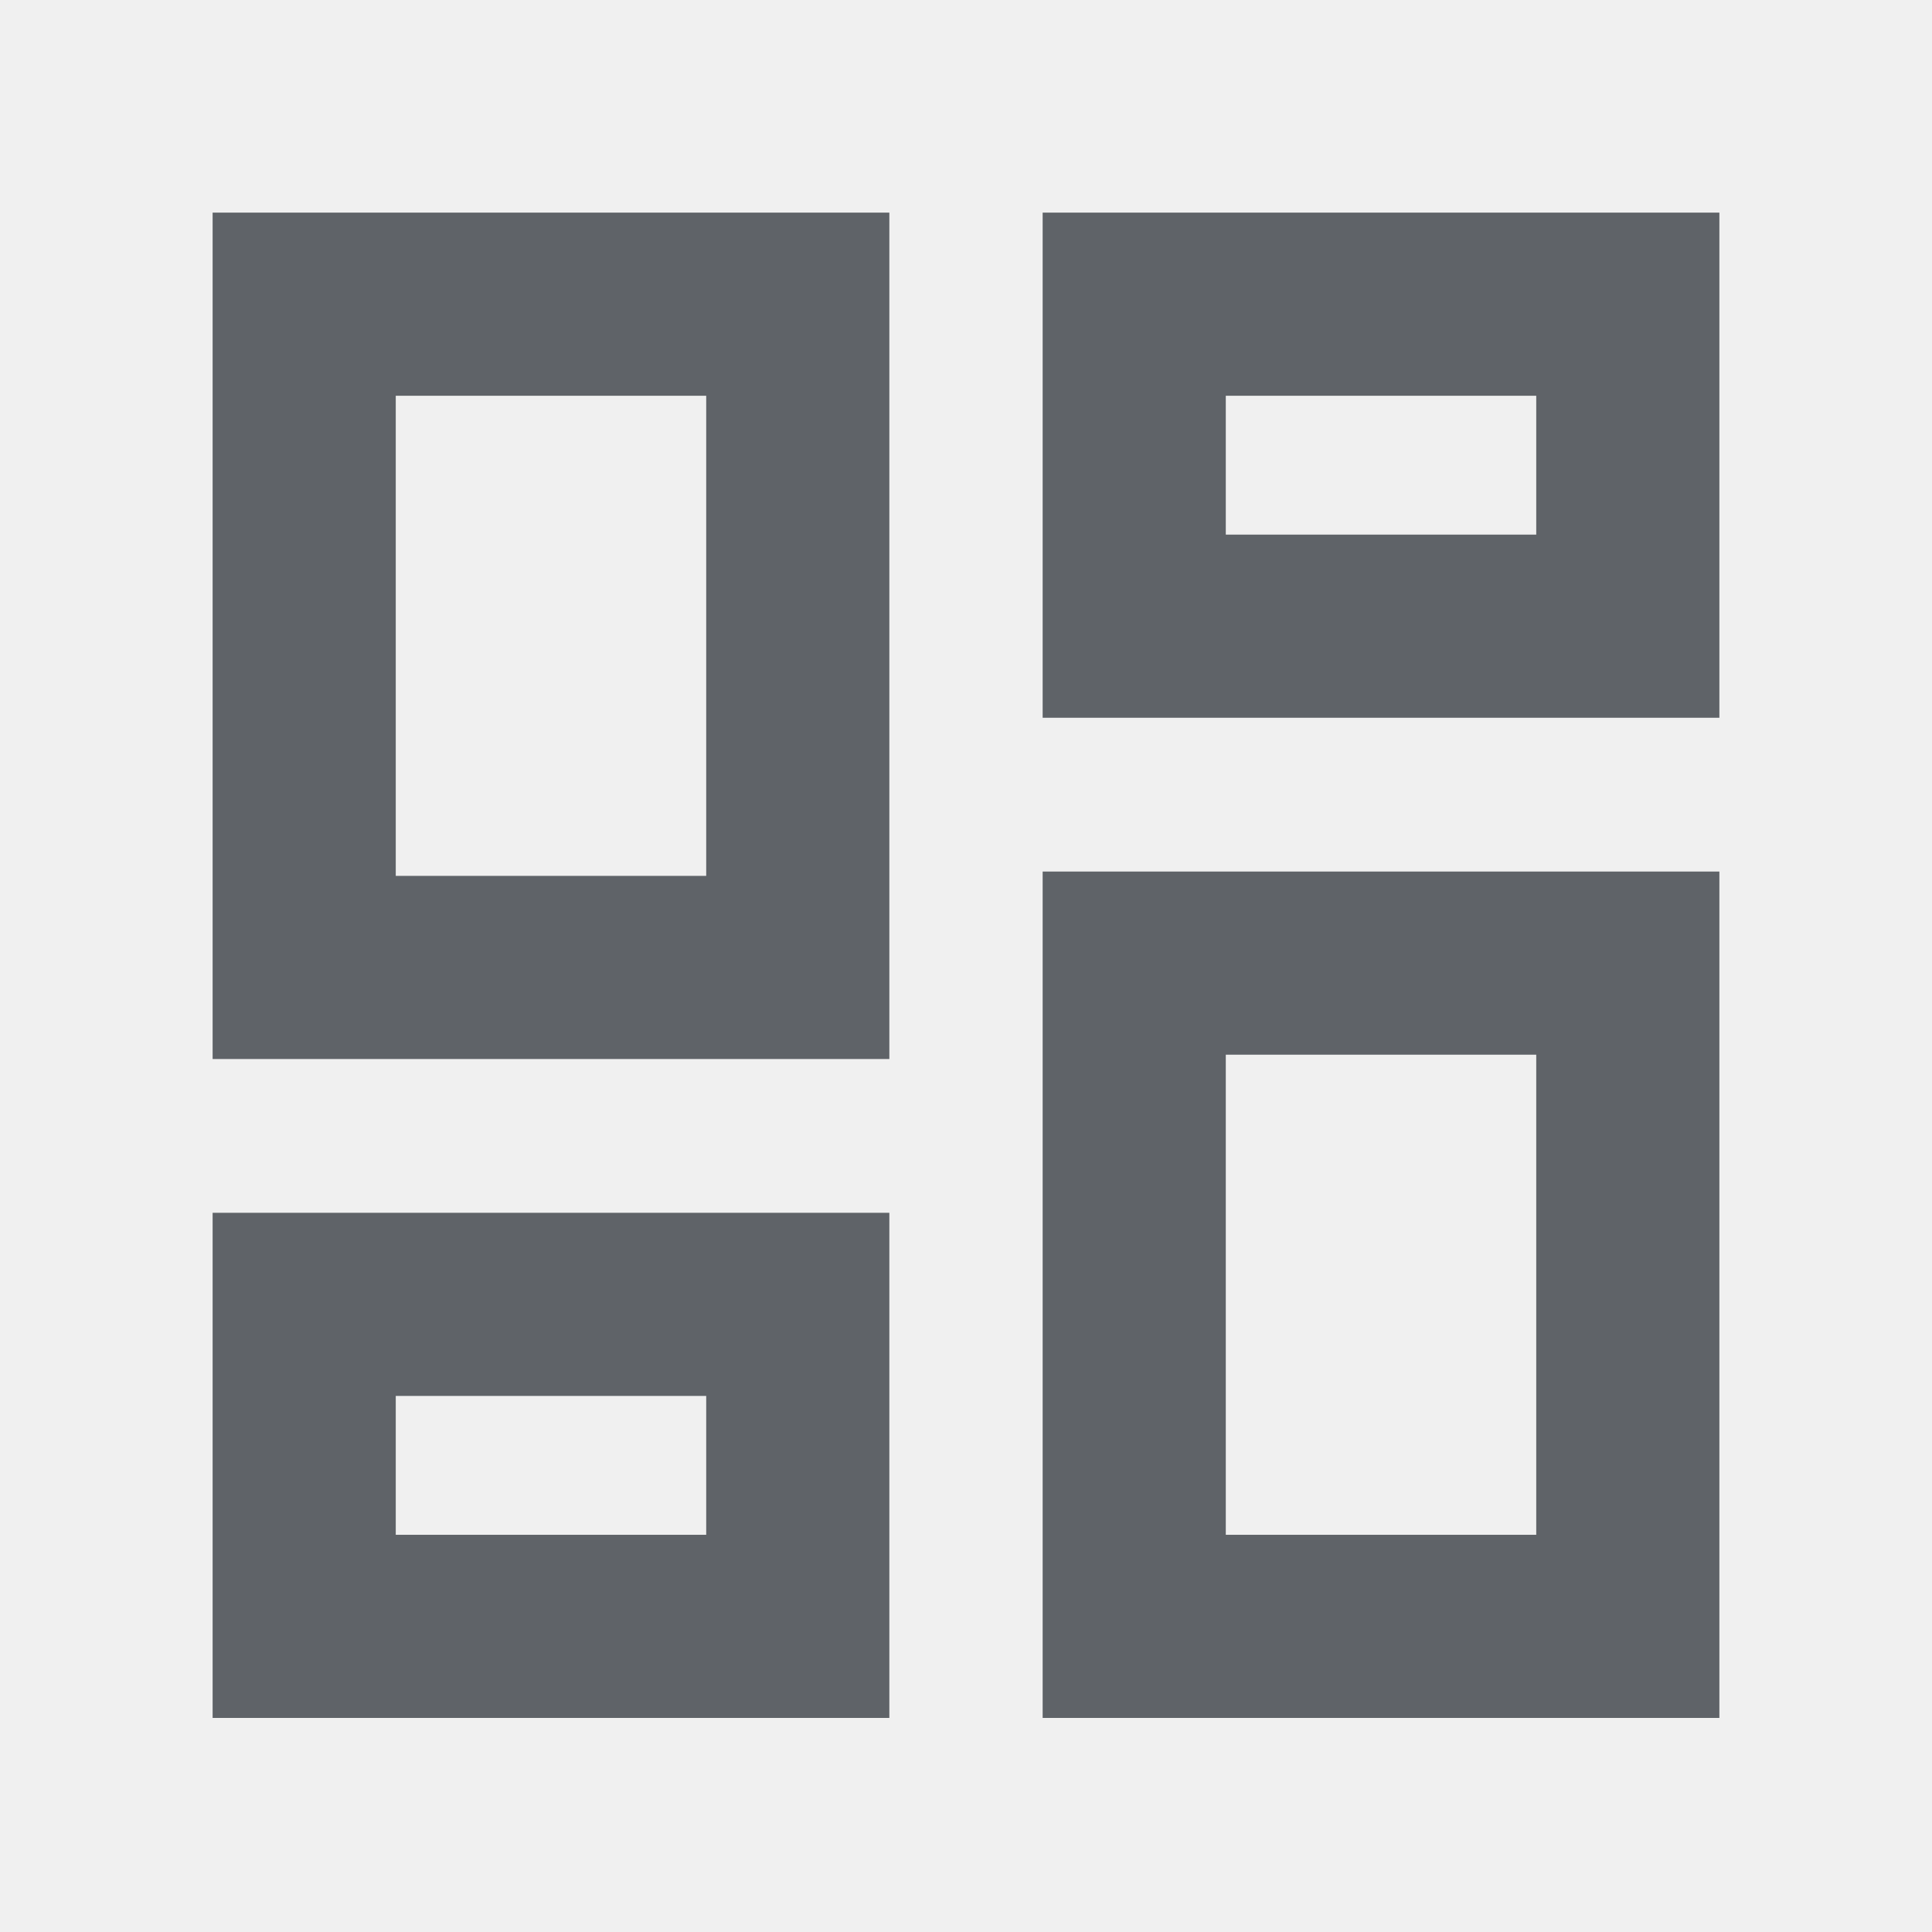
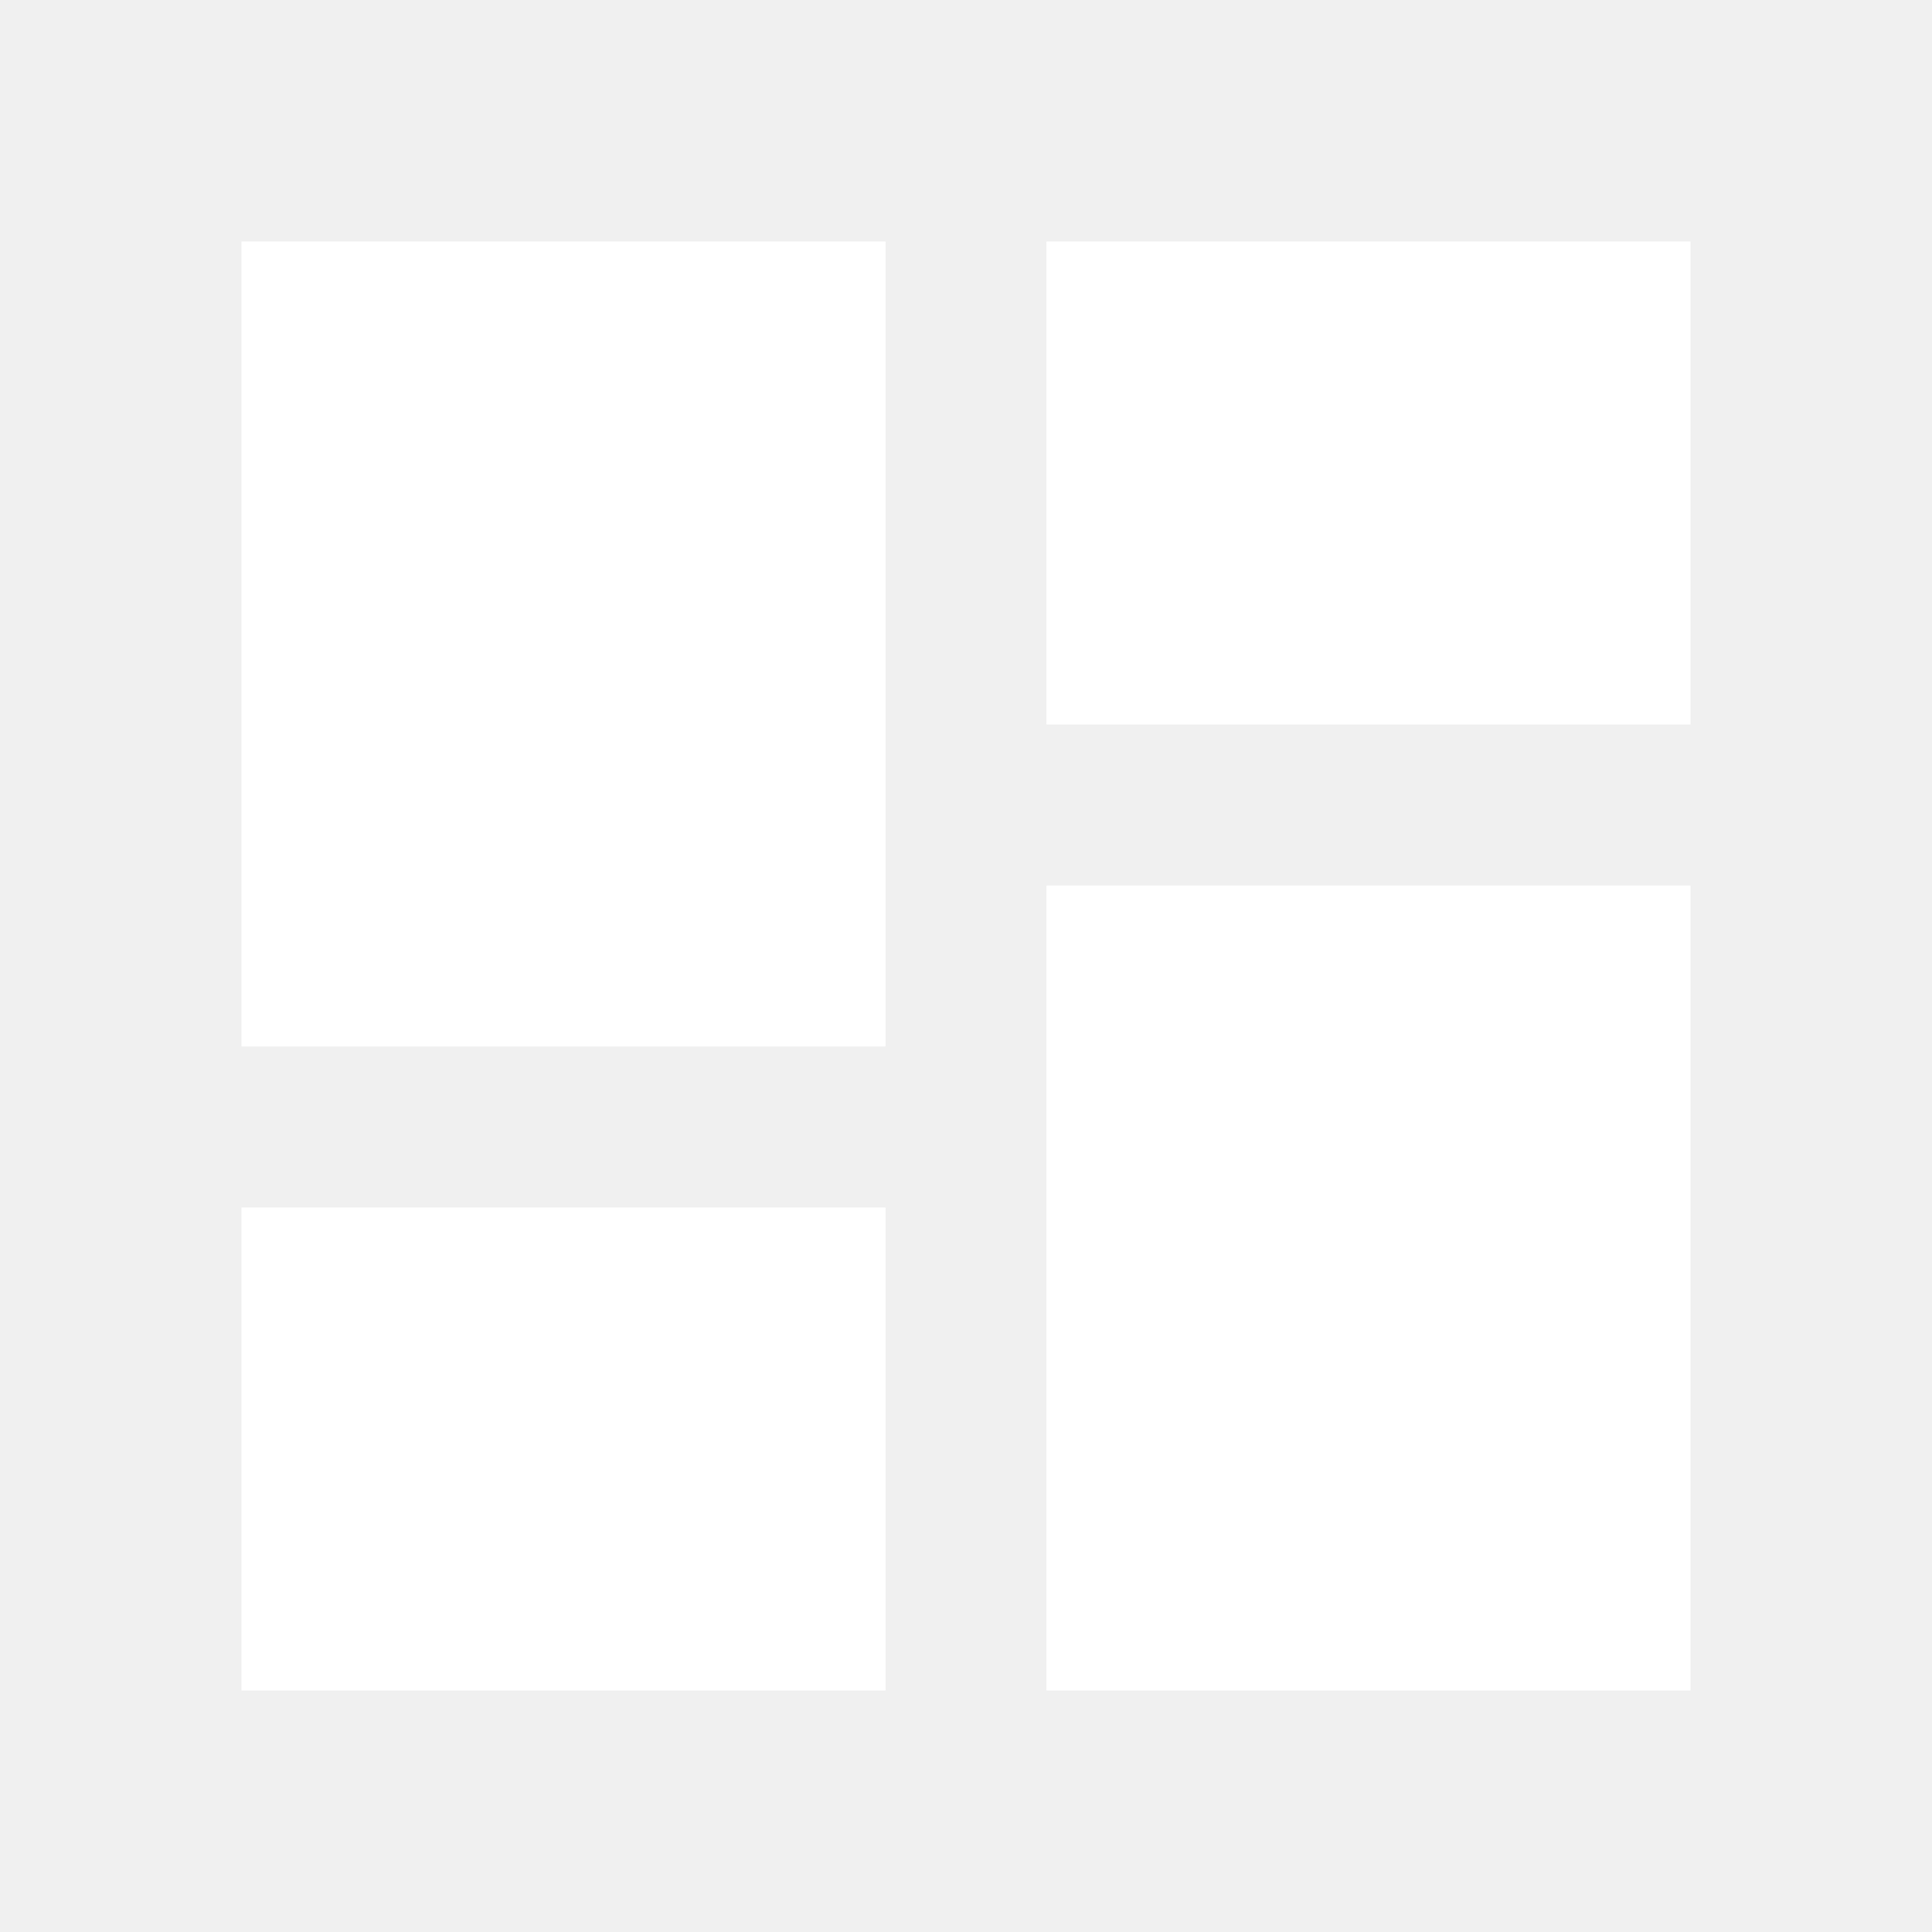
- <svg xmlns="http://www.w3.org/2000/svg" height="24px" viewBox="0 -960 960 960" width="24px" fill="#5f6368">
-   <path d="M518.09-603.35v-251h336.26v251H518.09ZM105.65-433.78v-420.57h336.26v420.57H105.65Zm412.44 327.41v-420.56h336.26v420.56H518.09Zm-412.44 0v-251h336.26v251H105.65Zm91-418.41h154.26v-238.57H196.65v238.57Zm412.44 327.41h154.26v-238.56H609.09v238.56Zm0-496.98h154.26v-69H609.09v69ZM196.65-197.37h154.26v-69H196.65v69Zm154.26-327.41Zm258.18-169.57Zm0 258.42ZM350.91-266.37Z" />
+ <svg xmlns="http://www.w3.org/2000/svg" height="24px" viewBox="0 -960 960 960" width="24px" fill="#FFFFFF">
+   <path d="M520-600v-240h320v240H520ZM120-440v-400h320v400H120Zm400 320v-400h320v400H520Zm-400 0v-240h320v240H120Z" />
</svg>
